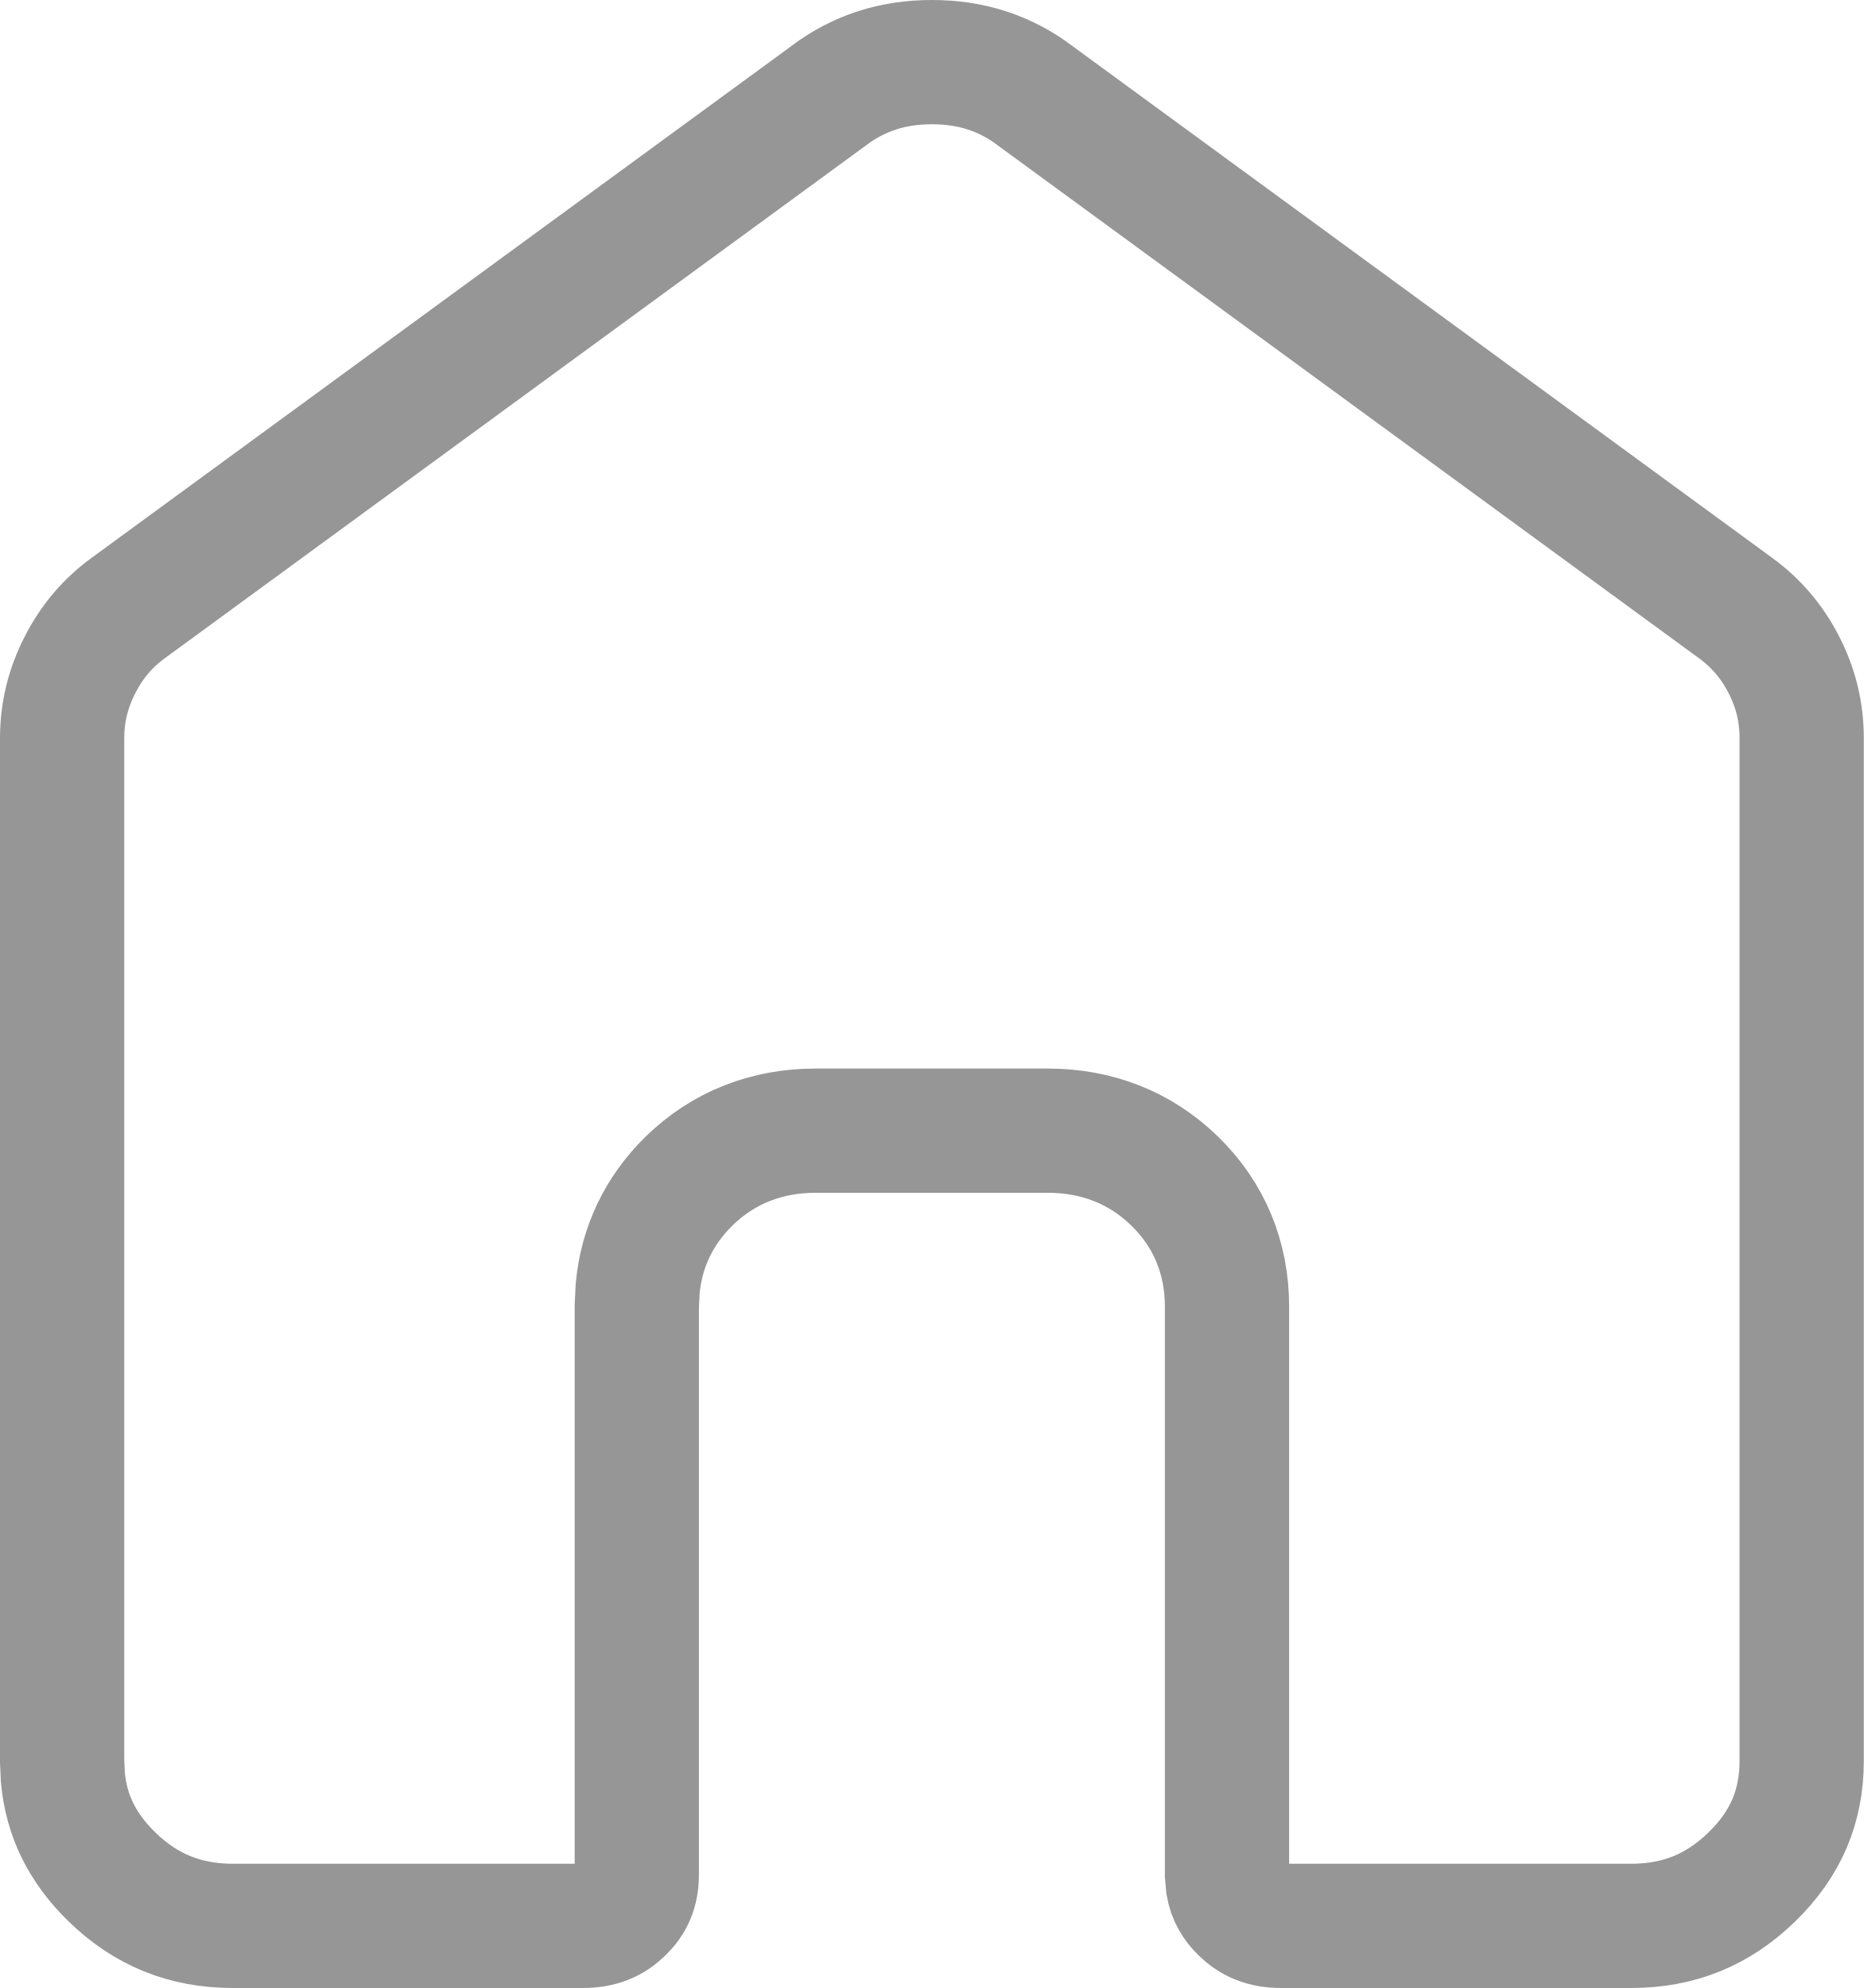
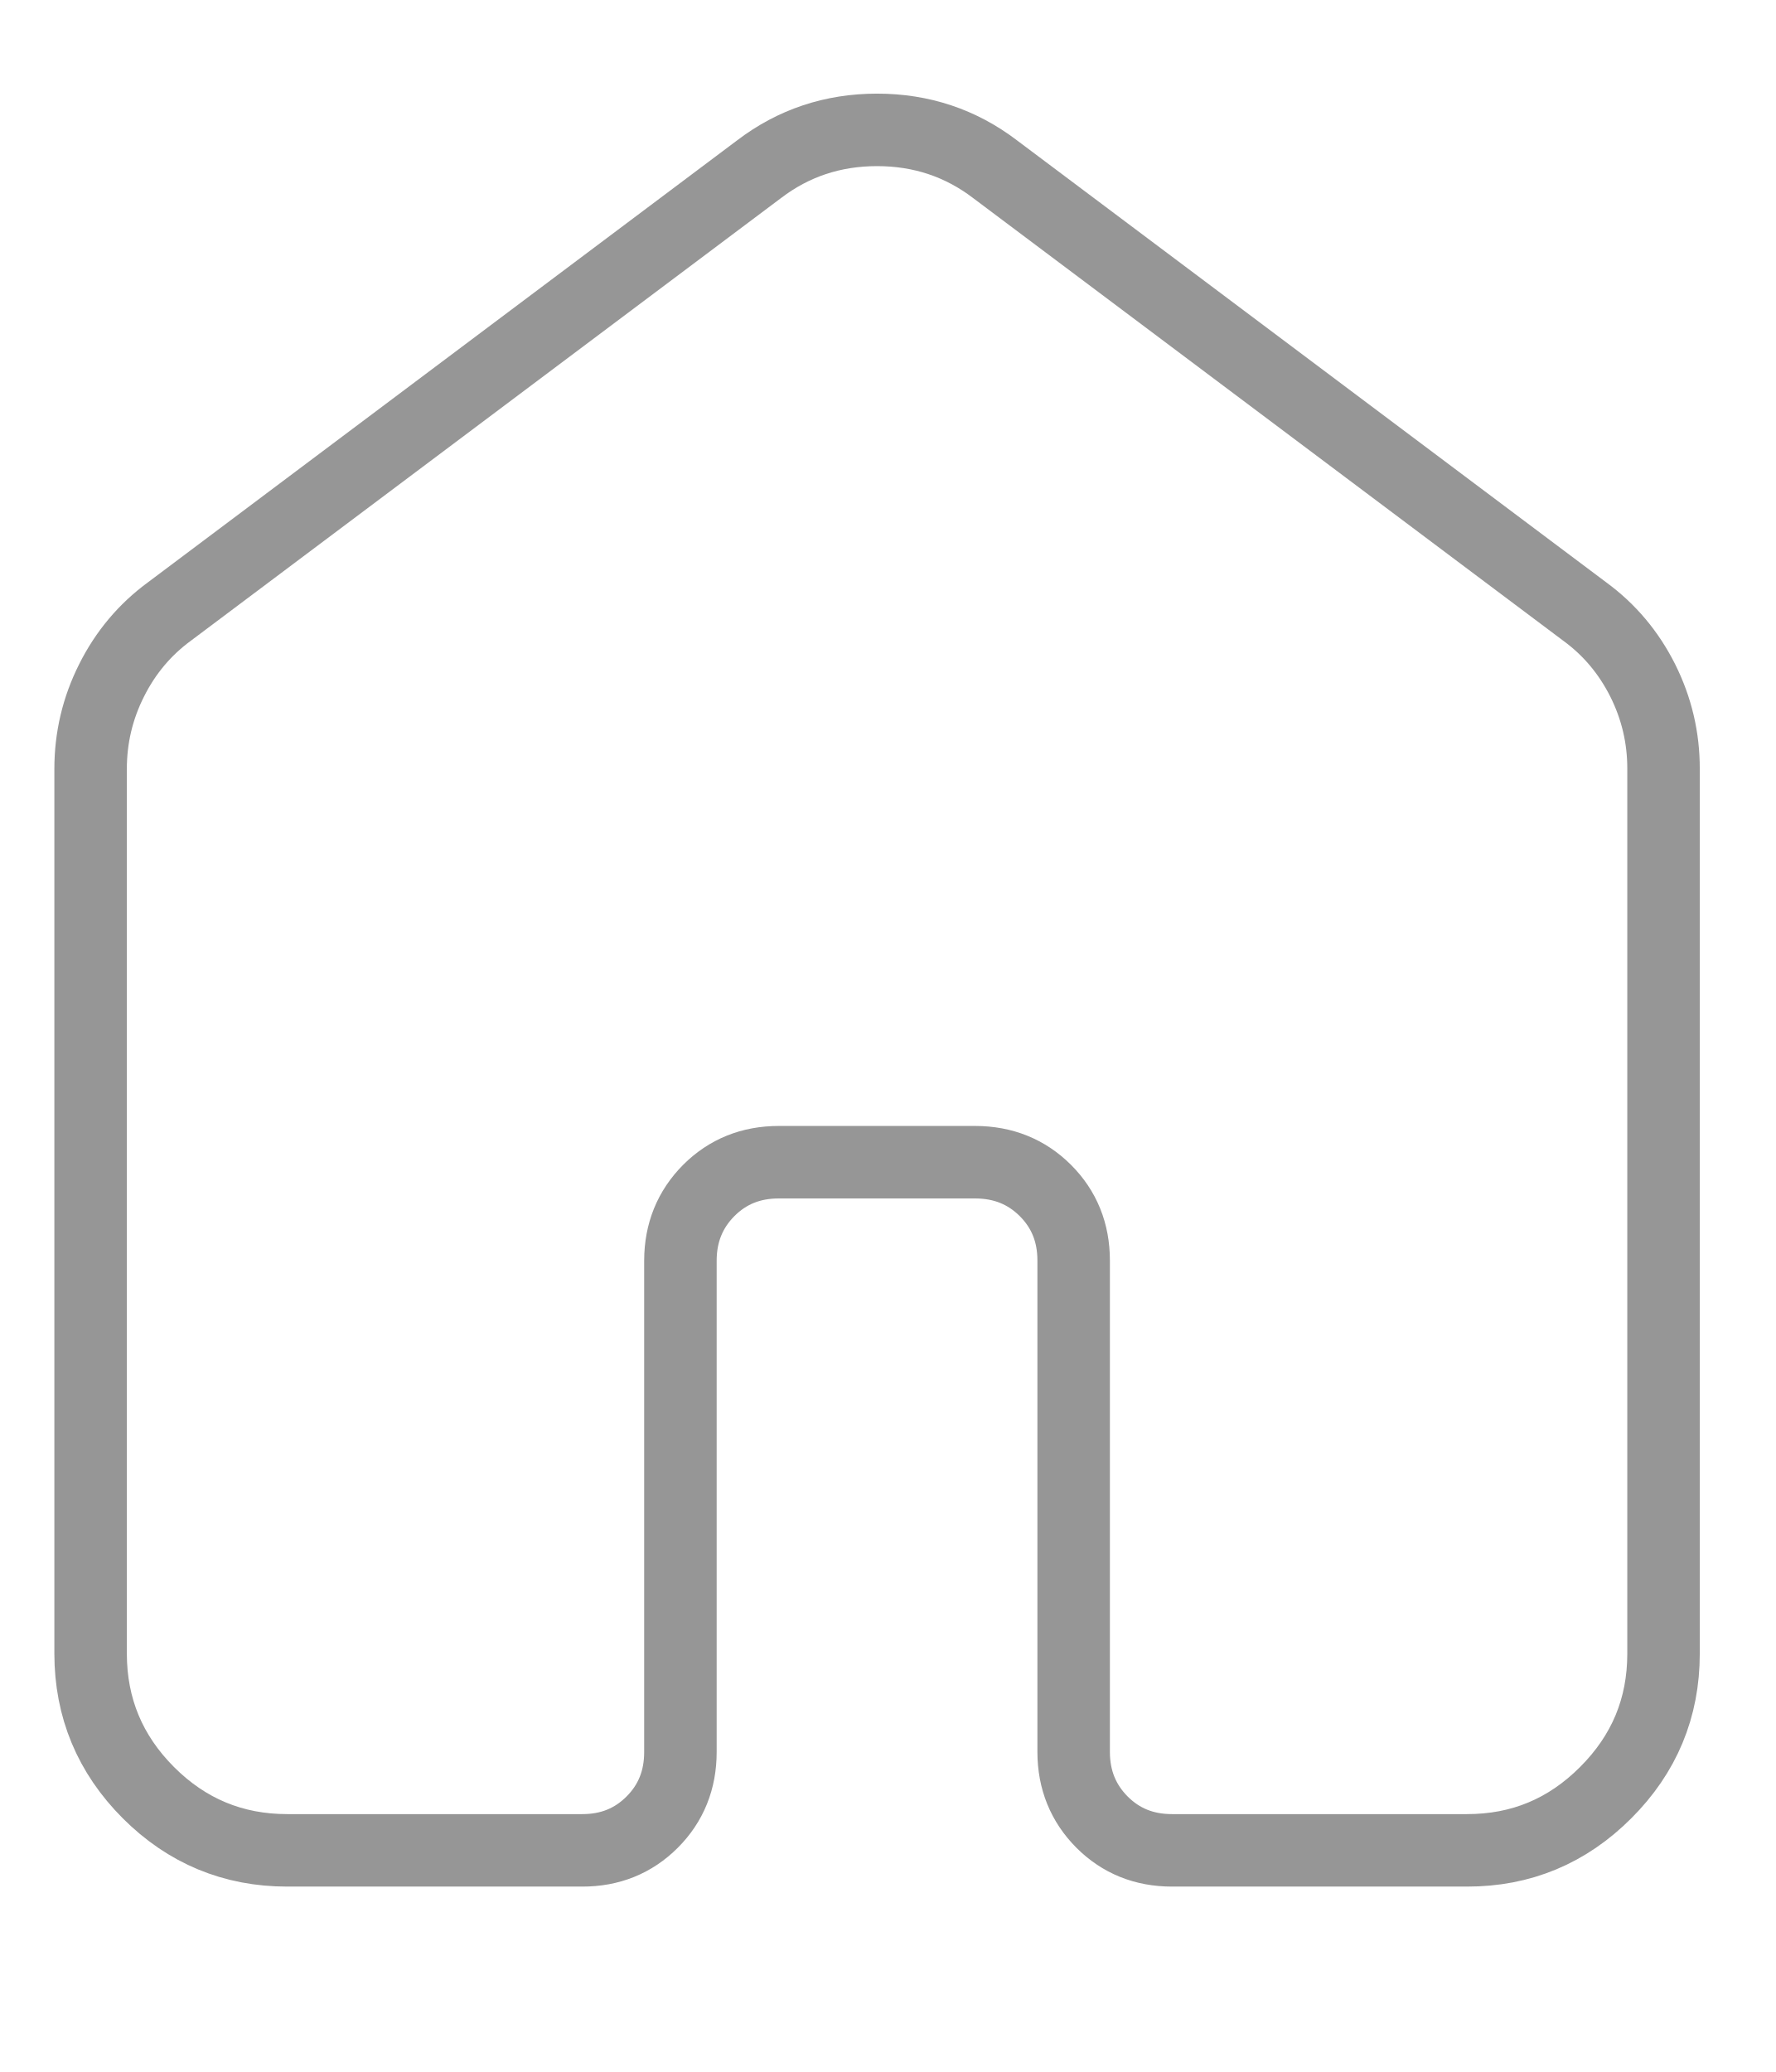
- <svg xmlns="http://www.w3.org/2000/svg" width="15" height="16" viewBox="0 0 15 16" fill="none">
-   <path d="M7.5 0.5C7.818 0.5 8.088 0.589 8.327 0.767L8.33 0.77L13.955 4.884L13.959 4.887C14.128 5.008 14.259 5.16 14.356 5.349C14.453 5.537 14.5 5.732 14.5 5.941V14.172C14.5 14.537 14.373 14.839 14.1 15.105C13.826 15.372 13.511 15.5 13.126 15.5H10.312C10.169 15.5 10.075 15.457 9.995 15.379C9.935 15.32 9.898 15.256 9.883 15.174L9.875 15.085V10.515C9.875 10.125 9.733 9.777 9.453 9.505C9.175 9.234 8.825 9.101 8.438 9.1H6.562C6.175 9.1 5.824 9.233 5.545 9.506C5.302 9.744 5.163 10.039 5.132 10.369L5.125 10.513V15.086C5.125 15.215 5.086 15.302 5.006 15.38C4.925 15.459 4.83 15.5 4.688 15.5H1.875C1.489 15.5 1.173 15.371 0.9 15.105C0.662 14.873 0.534 14.612 0.506 14.306L0.5 14.171V5.942C0.5 5.733 0.548 5.537 0.645 5.349C0.742 5.159 0.873 5.007 1.041 4.887L1.045 4.884L6.67 0.77L6.673 0.767C6.912 0.589 7.182 0.5 7.5 0.5Z" stroke="#969696" />
+ <svg xmlns="http://www.w3.org/2000/svg" width="24" height="28" viewBox="-1.25 -1.25 24.5 27.5" fill="none" overflow="visible">
+   <path d="M0 21.022V8.816C0 8.386 0.096 7.979 0.289 7.595C0.481 7.211 0.747 6.894 1.085 6.646L9.223 0.542C9.697 0.181 10.24 0 10.85 0C11.46 0 12.003 0.181 12.477 0.542L20.615 6.646C20.954 6.894 21.22 7.211 21.413 7.595C21.605 7.979 21.701 8.386 21.7 8.816V21.022C21.7 21.768 21.434 22.407 20.902 22.938C20.371 23.47 19.733 23.735 18.988 23.734H14.919C14.534 23.734 14.213 23.604 13.953 23.344C13.694 23.083 13.563 22.762 13.562 22.378V15.597C13.562 15.213 13.432 14.891 13.172 14.631C12.912 14.372 12.59 14.242 12.206 14.241H9.494C9.109 14.241 8.788 14.371 8.528 14.631C8.269 14.892 8.138 15.213 8.137 15.597V22.378C8.137 22.762 8.007 23.085 7.747 23.345C7.487 23.605 7.165 23.735 6.781 23.734H2.712C1.967 23.734 1.328 23.469 0.797 22.938C0.267 22.407 0.001 21.769 0 21.022Z" fill="none" stroke="#969696" stroke-width="1" stroke-linejoin="round" stroke-linecap="round" />
</svg>
